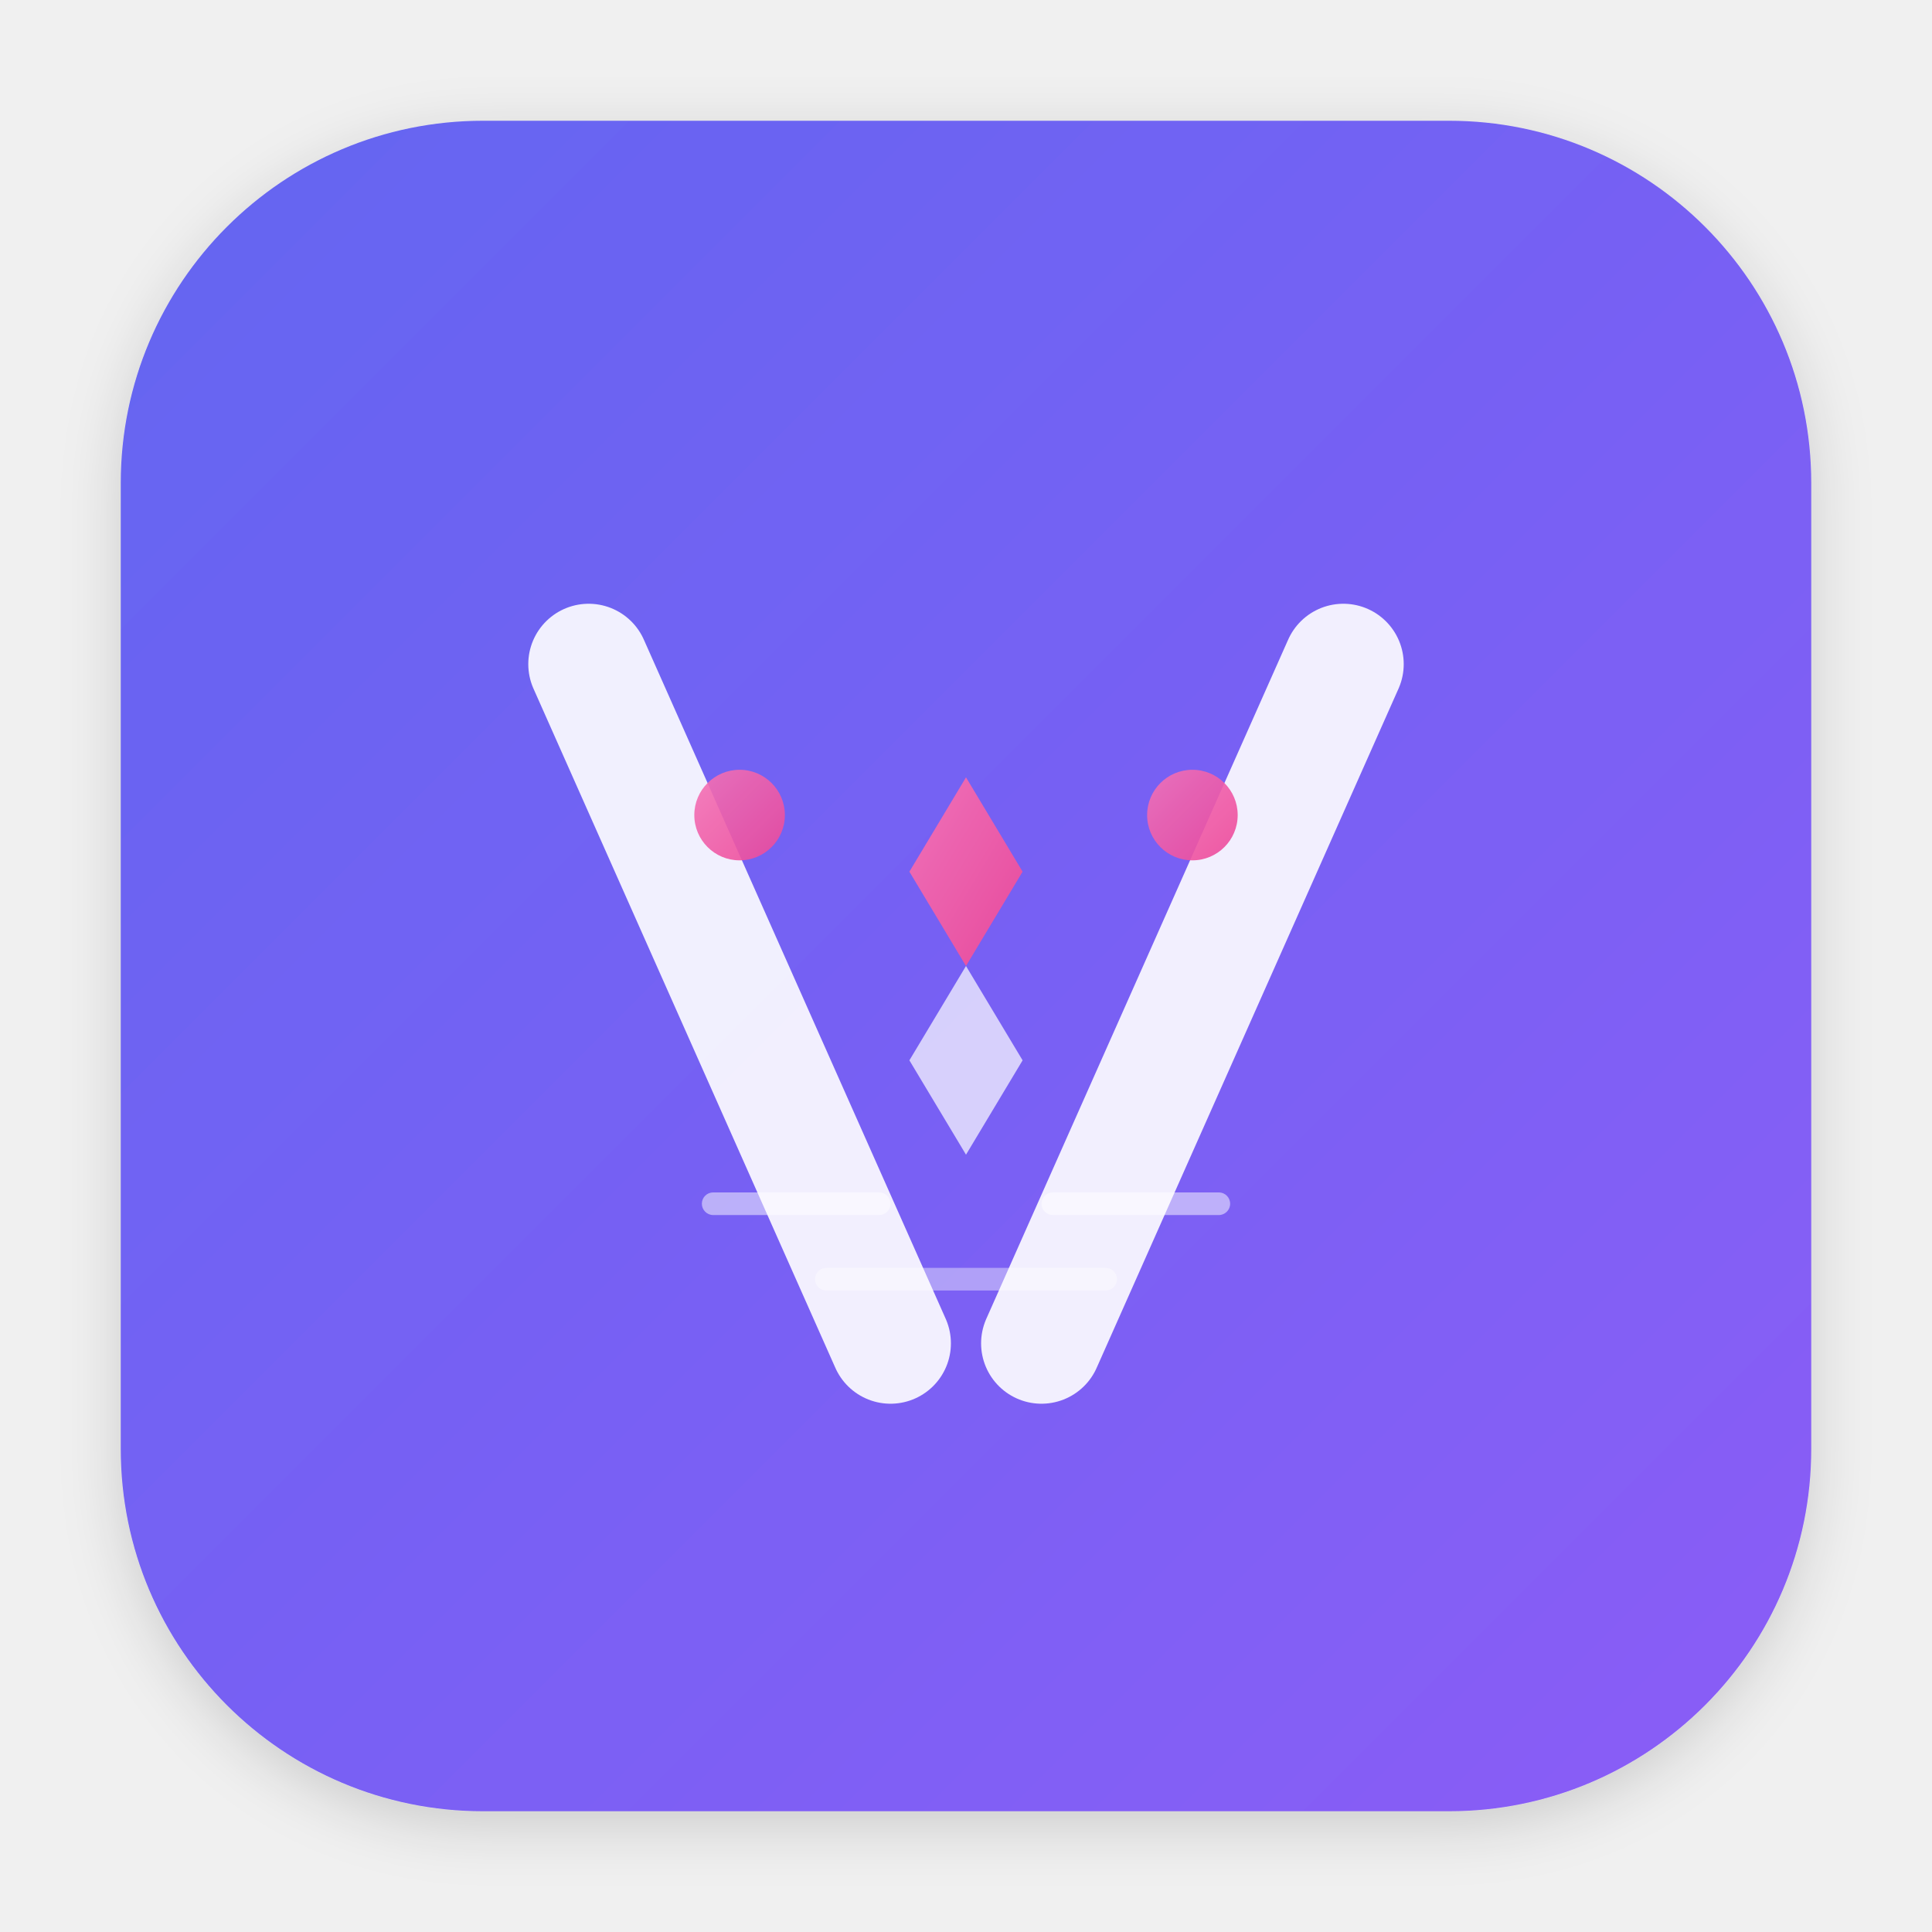
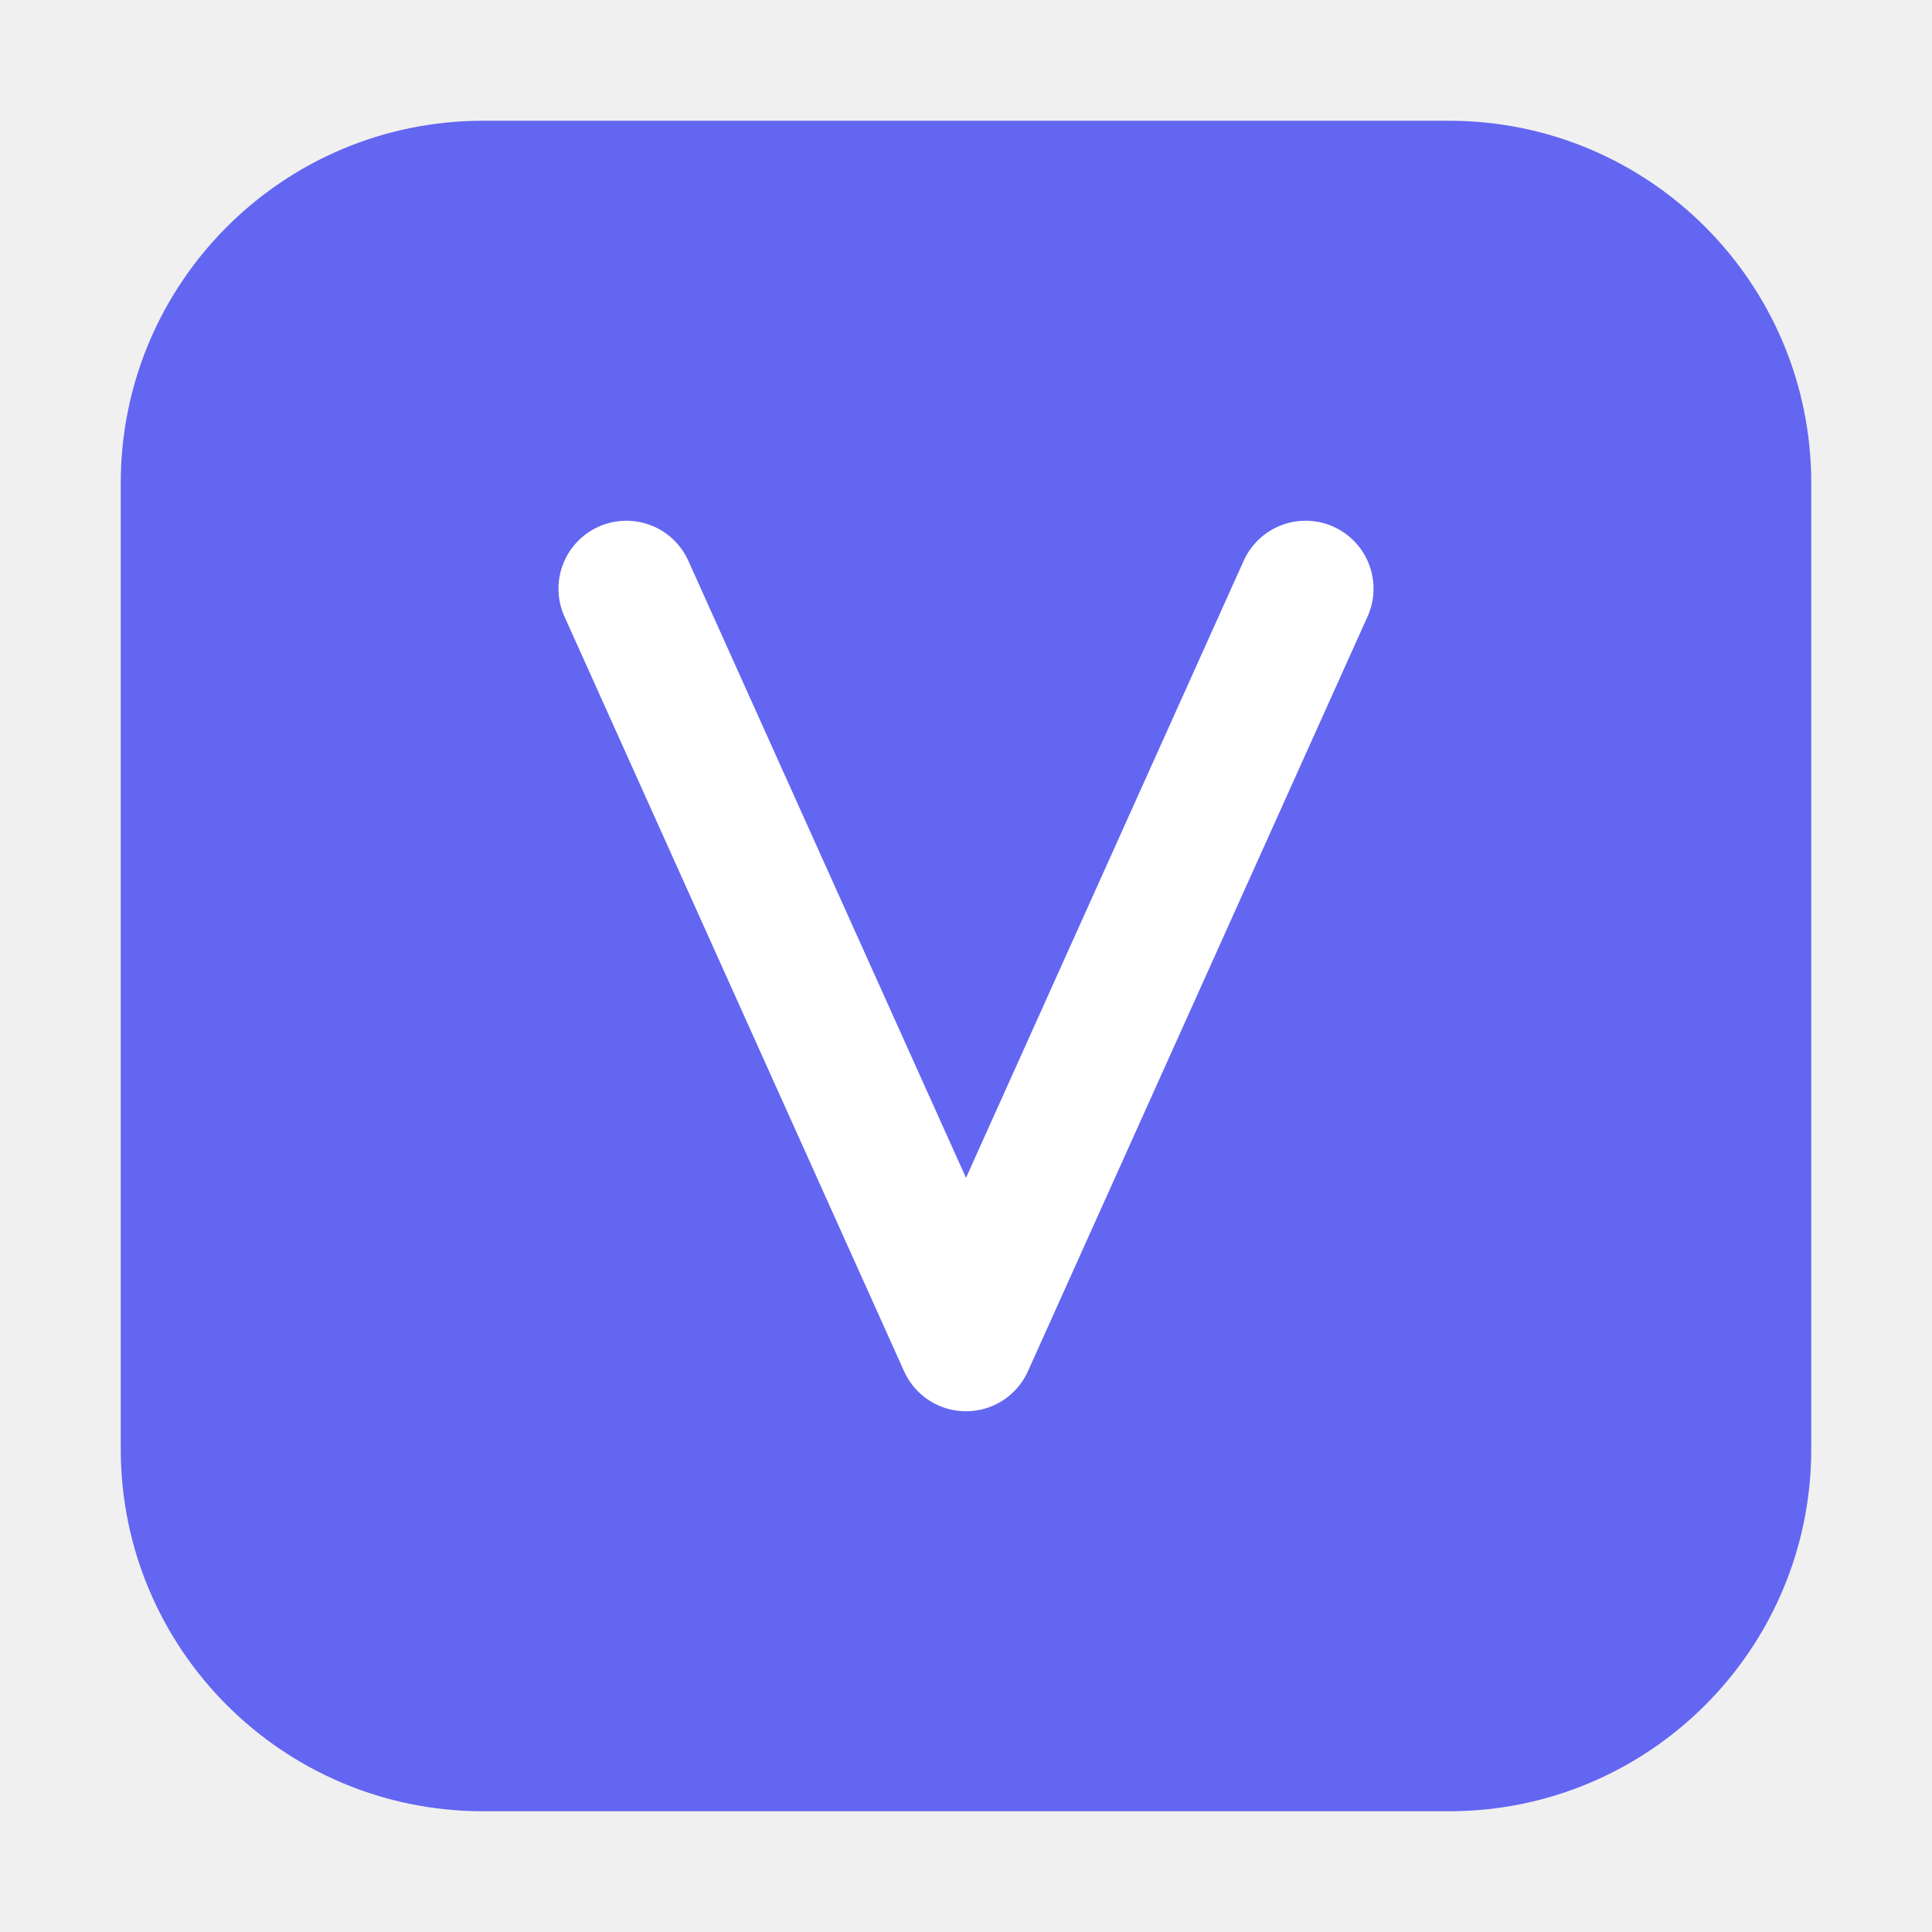
<svg xmlns="http://www.w3.org/2000/svg" viewBox="0 0 512 512">
-   <defs>
-     <linearGradient id="bgGradient" x1="0%" y1="0%" x2="100%" y2="100%">
-       <stop offset="0%" style="stop-color:#6366f1" />
-       <stop offset="100%" style="stop-color:#8b5cf6" />
-     </linearGradient>
-     <linearGradient id="accentGradient" x1="0%" y1="0%" x2="100%" y2="100%">
-       <stop offset="0%" style="stop-color:#f472b6" />
-       <stop offset="100%" style="stop-color:#ec4899" />
-     </linearGradient>
-     <filter id="shadow" x="-20%" y="-20%" width="140%" height="140%">
-       <feDropShadow dx="0" dy="4" stdDeviation="8" flood-color="#000" flood-opacity="0.15" />
-     </filter>
-   </defs>
-   <rect x="32" y="32" width="448" height="448" rx="96" ry="96" fill="url(#bgGradient)" filter="url(#shadow)" />
+   <rect x="32" y="32" width="448" height="448" rx="96" ry="96" fill="#6366f1" />
  <g transform="translate(256, 256)">
-     <path d="M-100 -80 L-20 100" stroke="white" stroke-width="32" stroke-linecap="round" fill="none" opacity="0.9" />
-     <path d="M100 -80 L20 100" stroke="white" stroke-width="32" stroke-linecap="round" fill="none" opacity="0.9" />
-     <circle cx="-60" cy="-40" r="12" fill="url(#accentGradient)" opacity="0.9" />
-     <circle cx="60" cy="-40" r="12" fill="url(#accentGradient)" opacity="0.9" />
-     <path d="M0 0 L-15 -25 L0 -50 L15 -25 Z" fill="url(#accentGradient)" opacity="0.95" />
-     <path d="M0 0 L-15 25 L0 50 L15 25 Z" fill="white" opacity="0.7" />
-     <rect x="-70" y="60" width="50" height="6" rx="3" fill="white" opacity="0.5" />
-     <rect x="20" y="60" width="50" height="6" rx="3" fill="white" opacity="0.5" />
-     <rect x="-40" y="80" width="80" height="6" rx="3" fill="white" opacity="0.4" />
+     <path d="M-90 -100 L0 100 L90 -100" stroke="white" stroke-width="36" stroke-linecap="round" stroke-linejoin="round" fill="none" />
  </g>
</svg>
